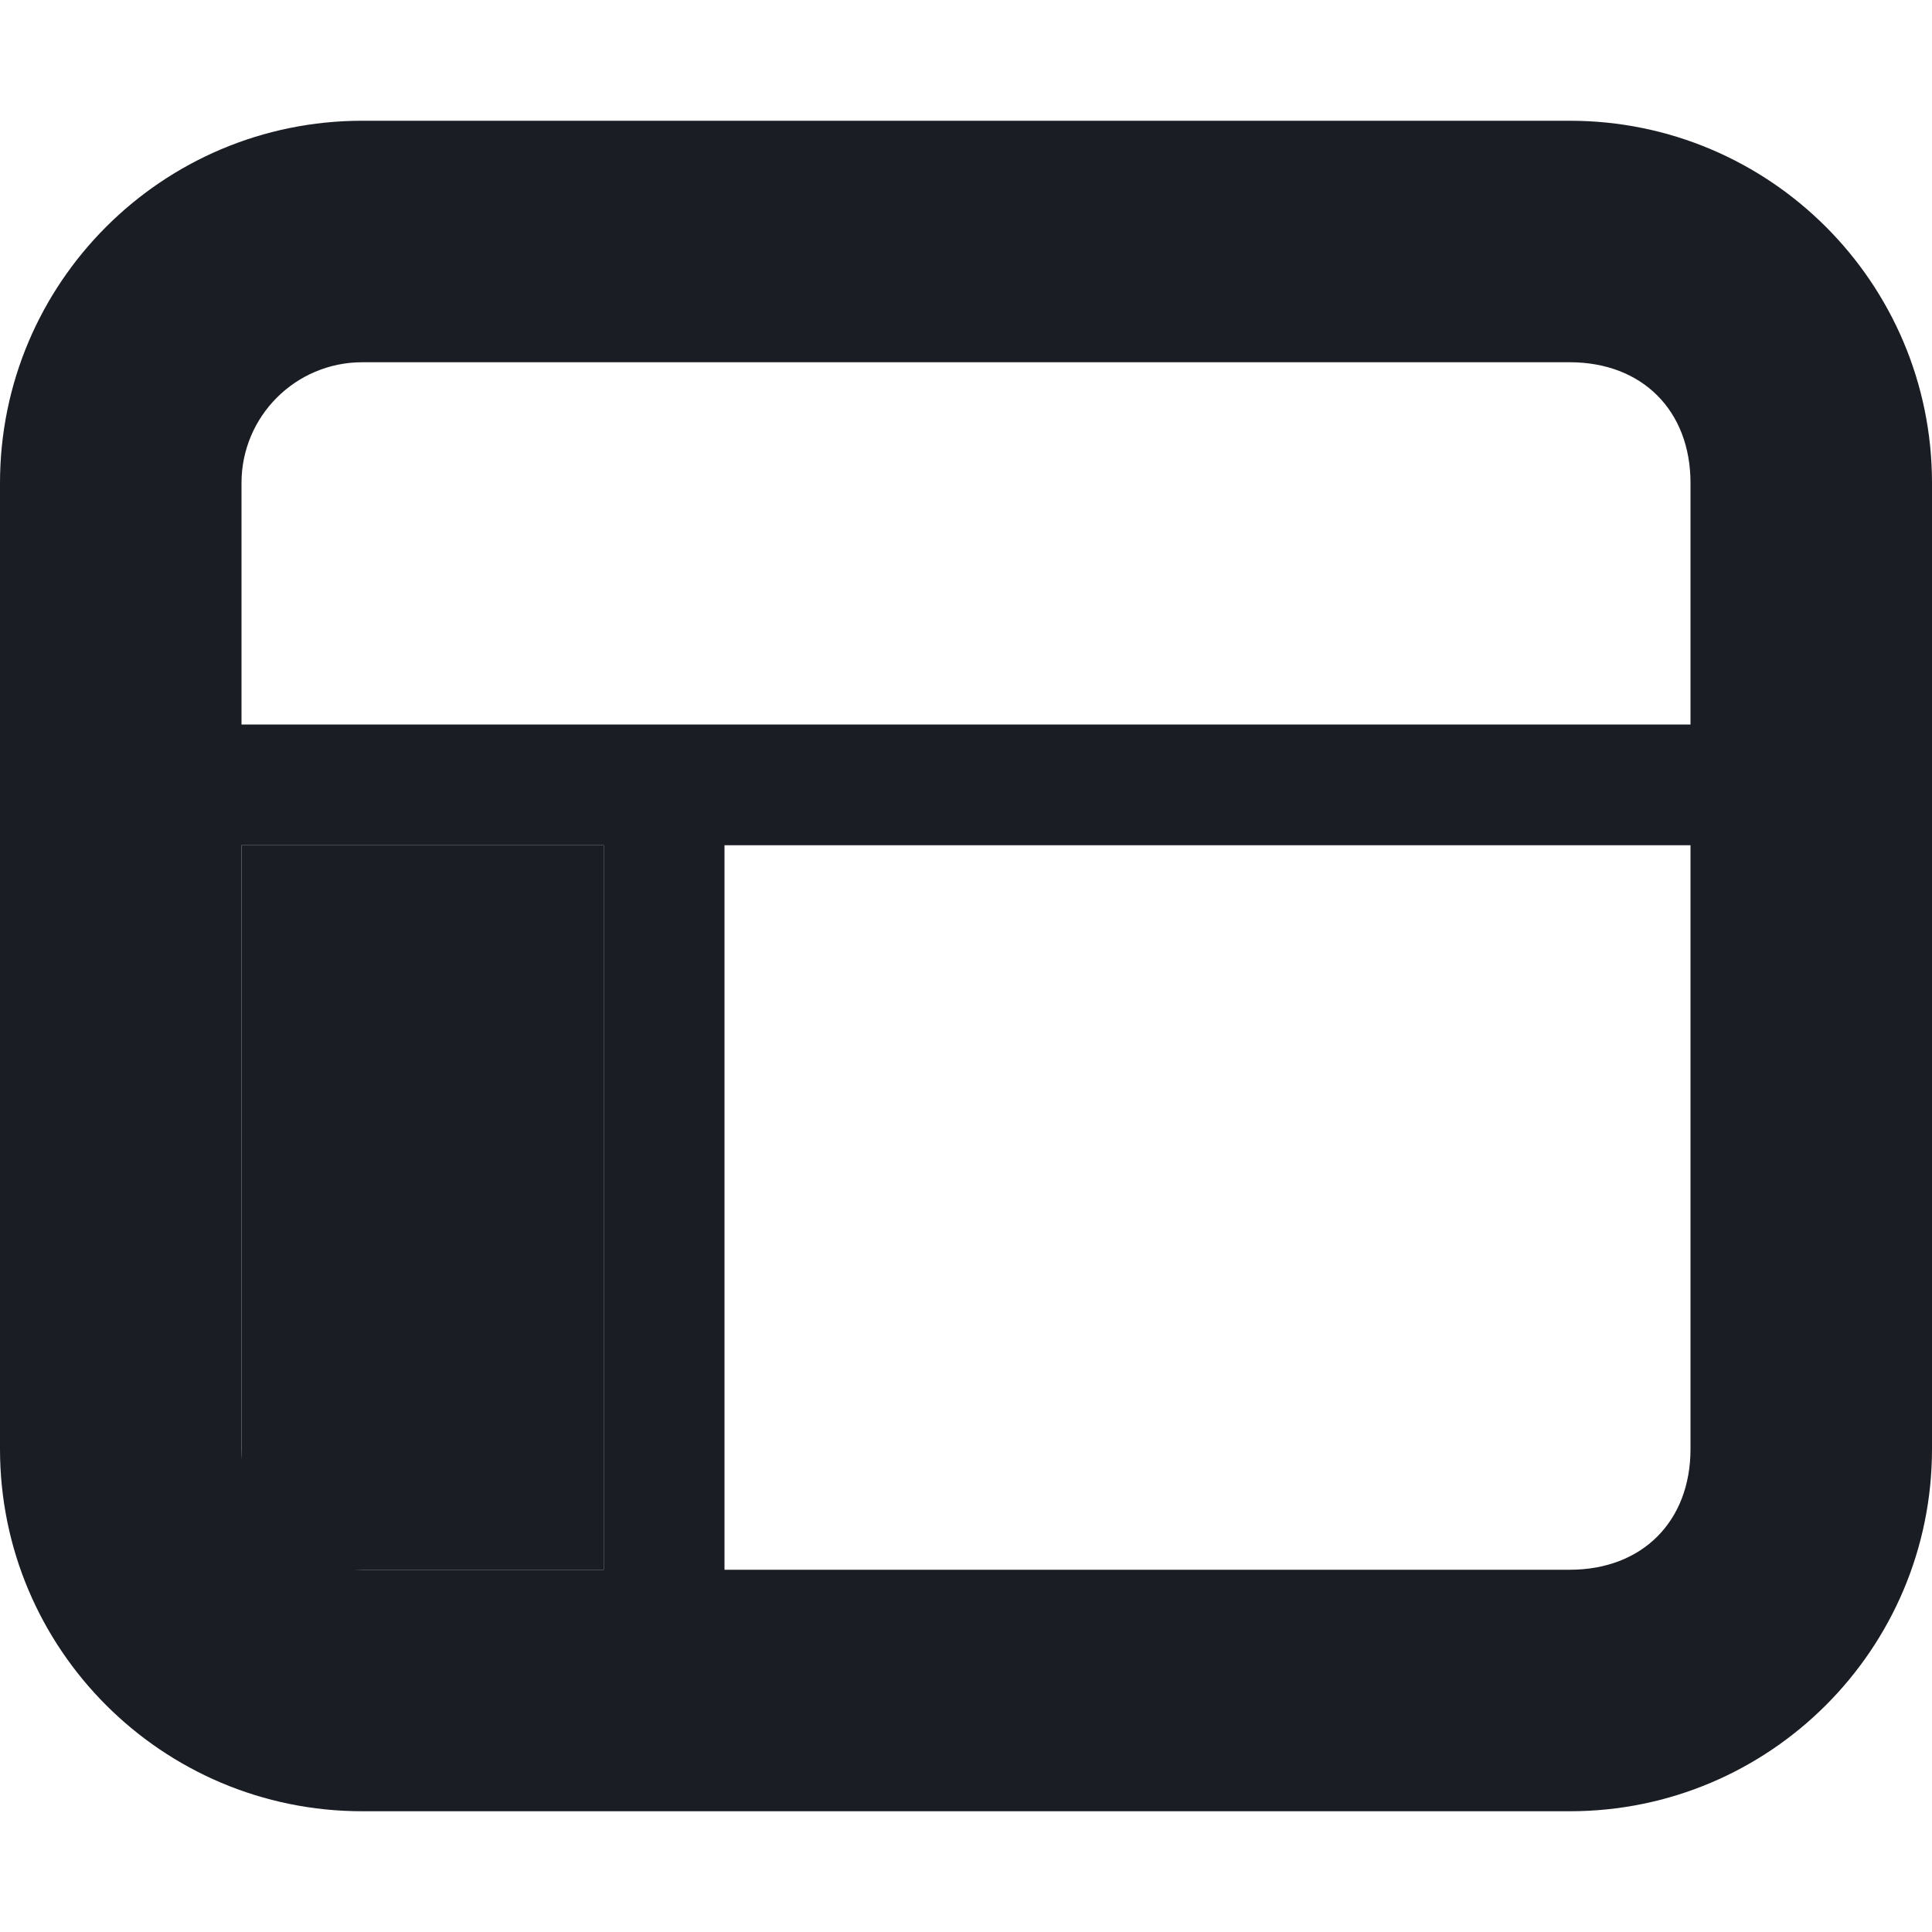
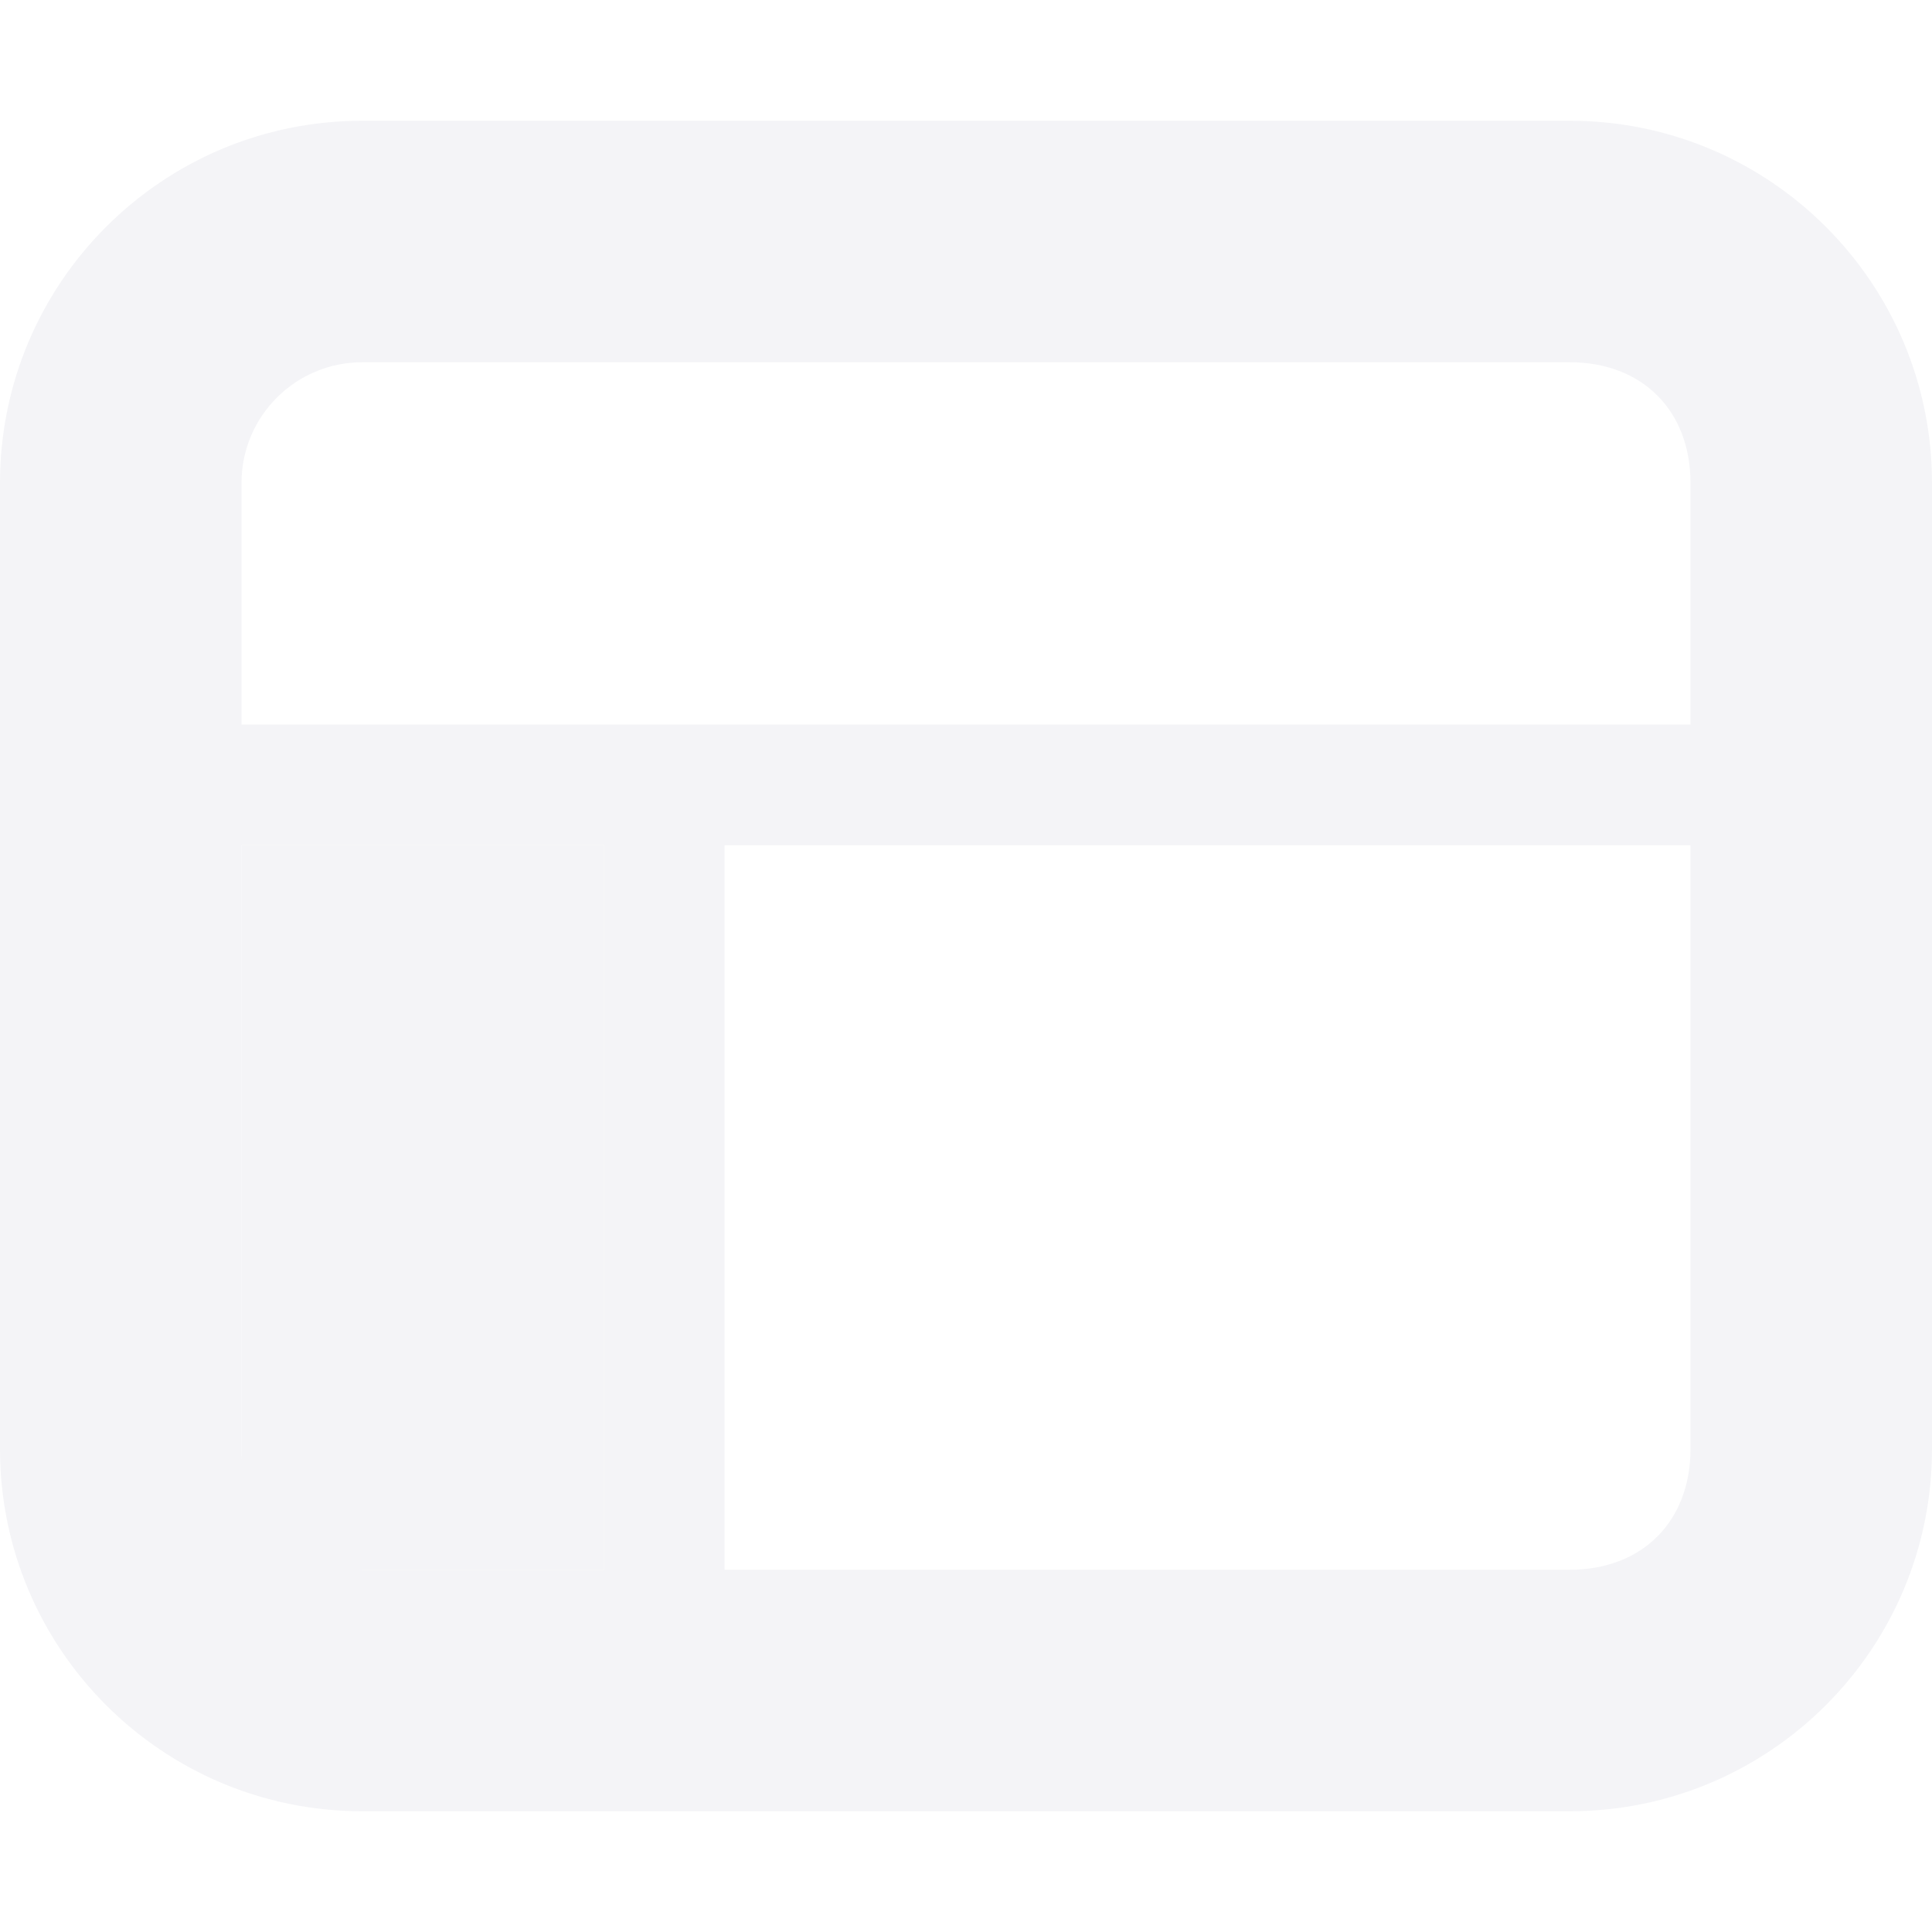
- <svg width="16" height="16" fill="#1B1D24">
+ <svg width="16" height="16" fill="#f4f4f7">
  <path fill-opacity="context-fill-opacity" d="M2 7h3v6H2V7z" />
  <path d="M6 7v6H5V7H2V6h12v1H6zm7-6a3 3 0 0 1 3 3v8a3 3 0 0 1-3 3H3a3 3 0 0 1-3-3V4a3 3 0 0 1 3-3h10zM3 3a1 1 0 0 0-1 1v8c0 .6.4 1 1 1h10c.6 0 1-.4 1-1V4c0-.6-.4-1-1-1H3z" />
</svg>
